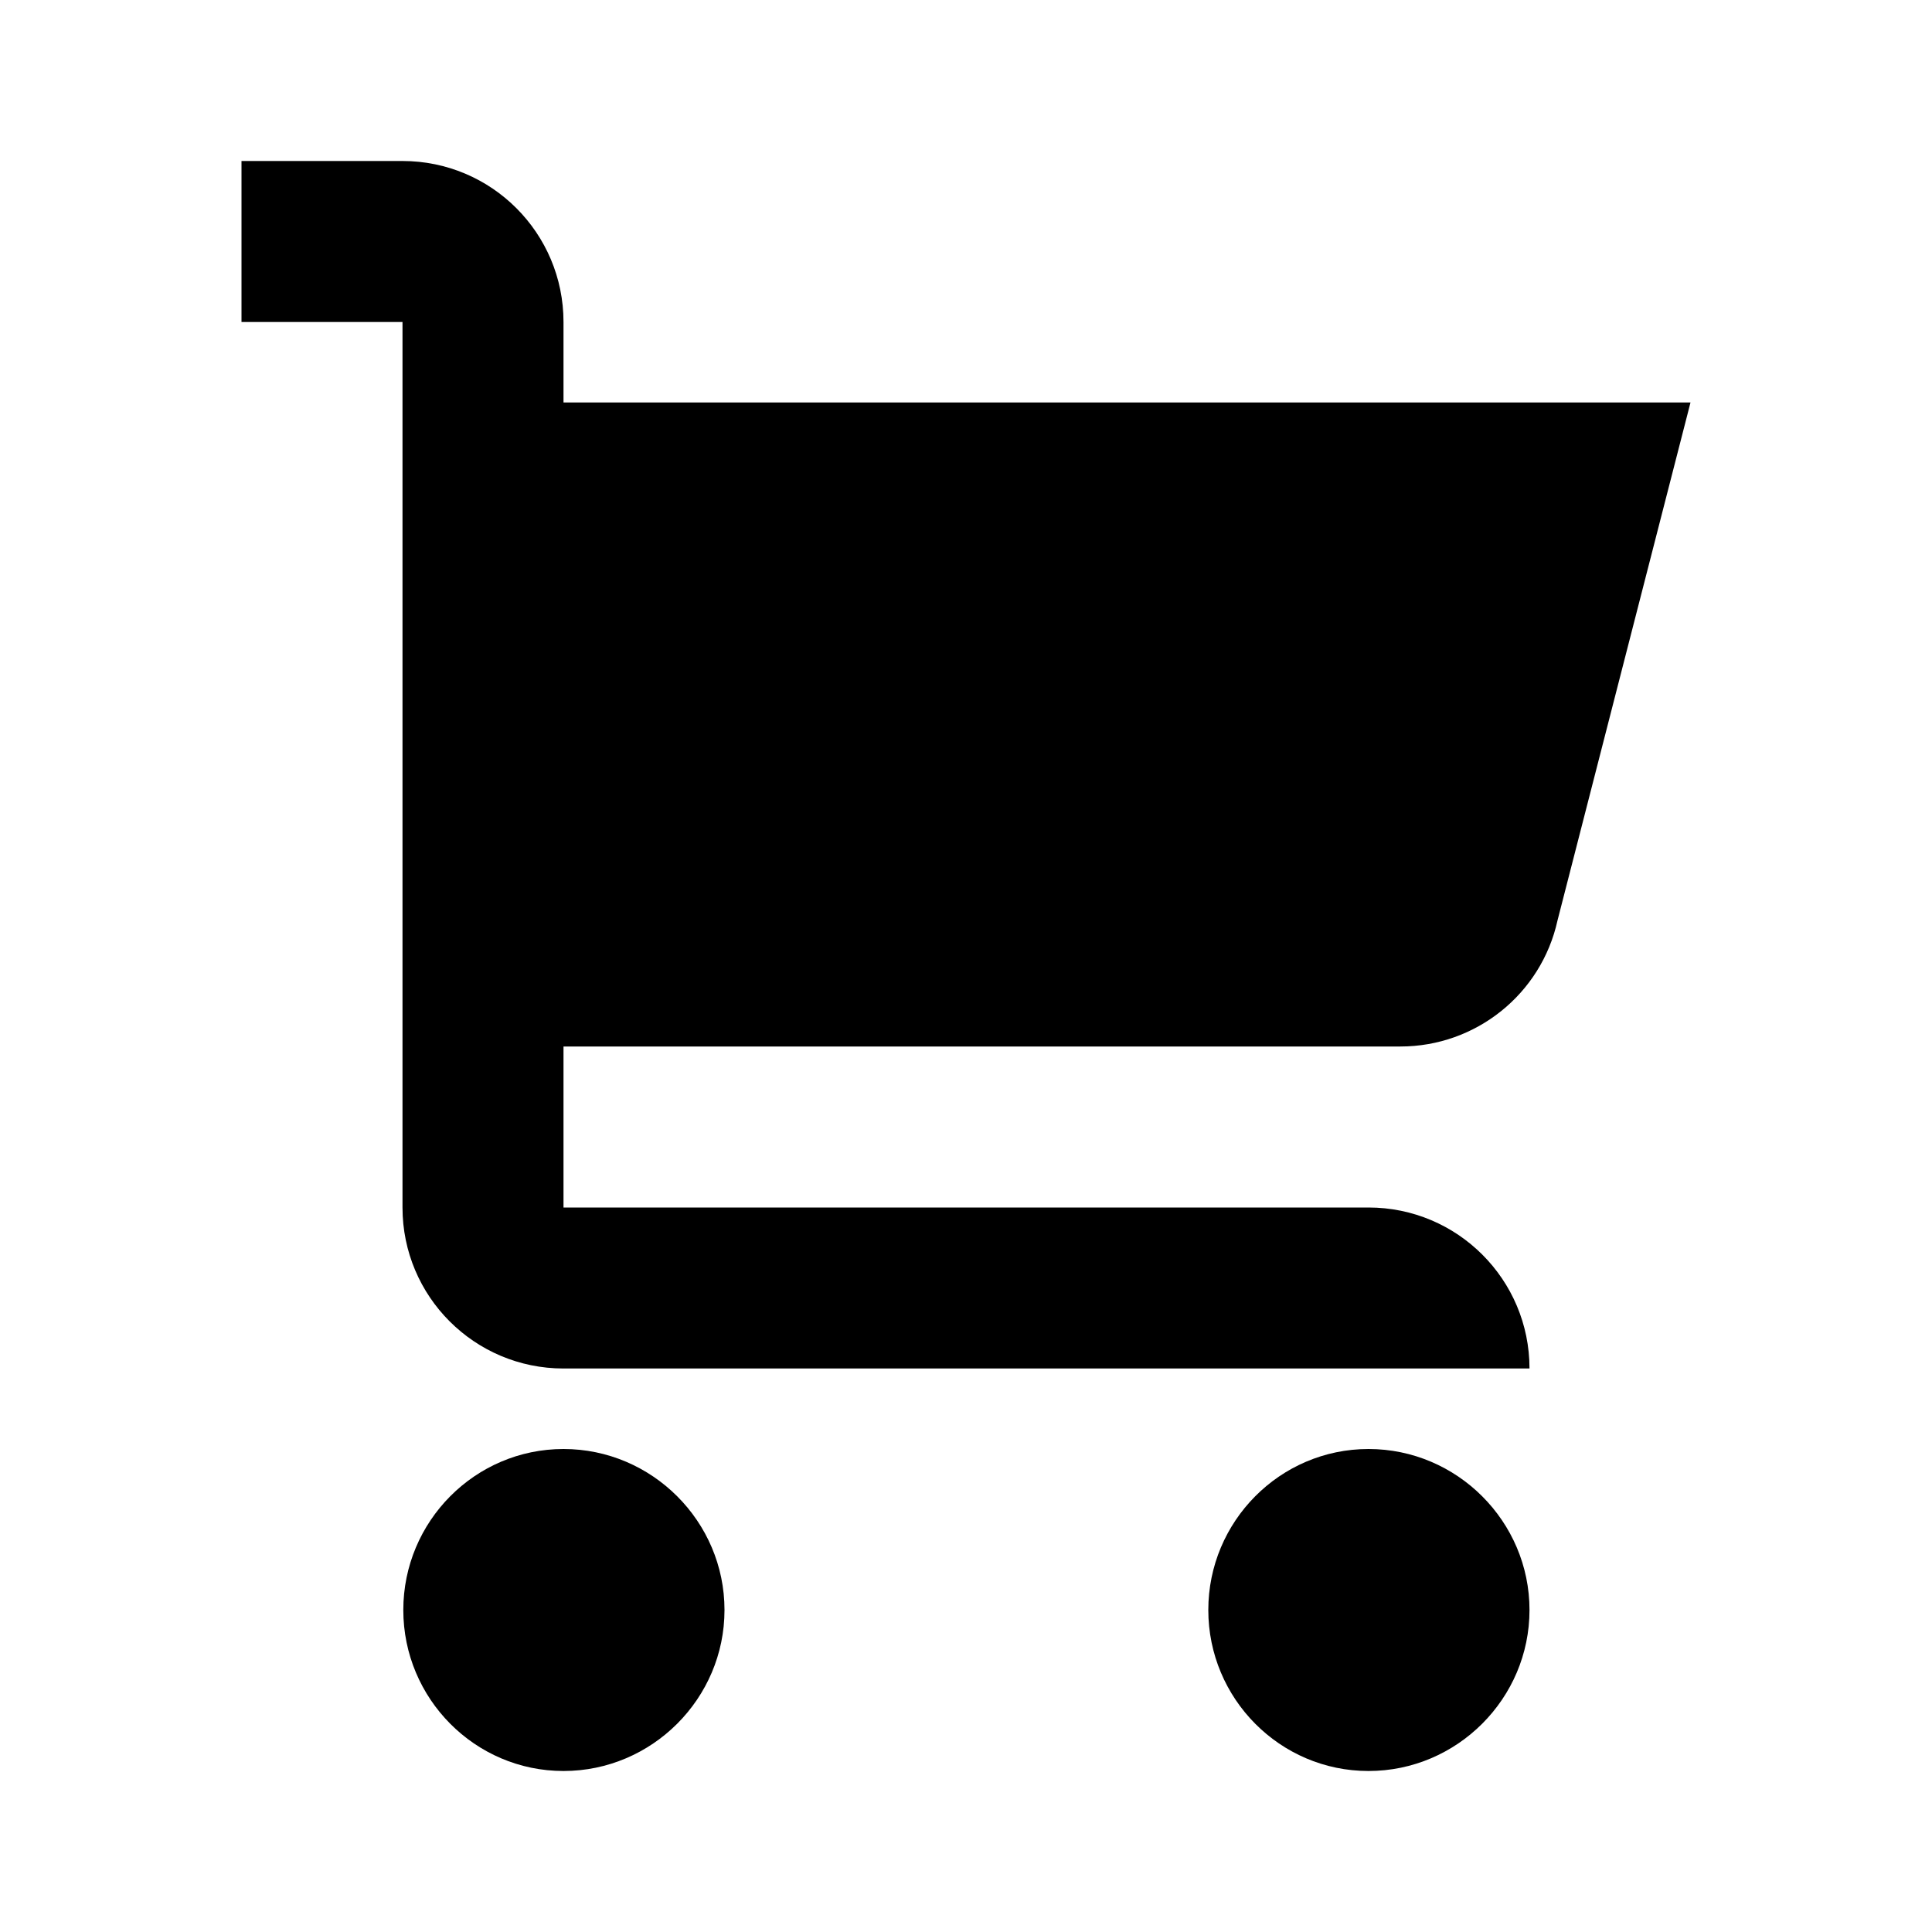
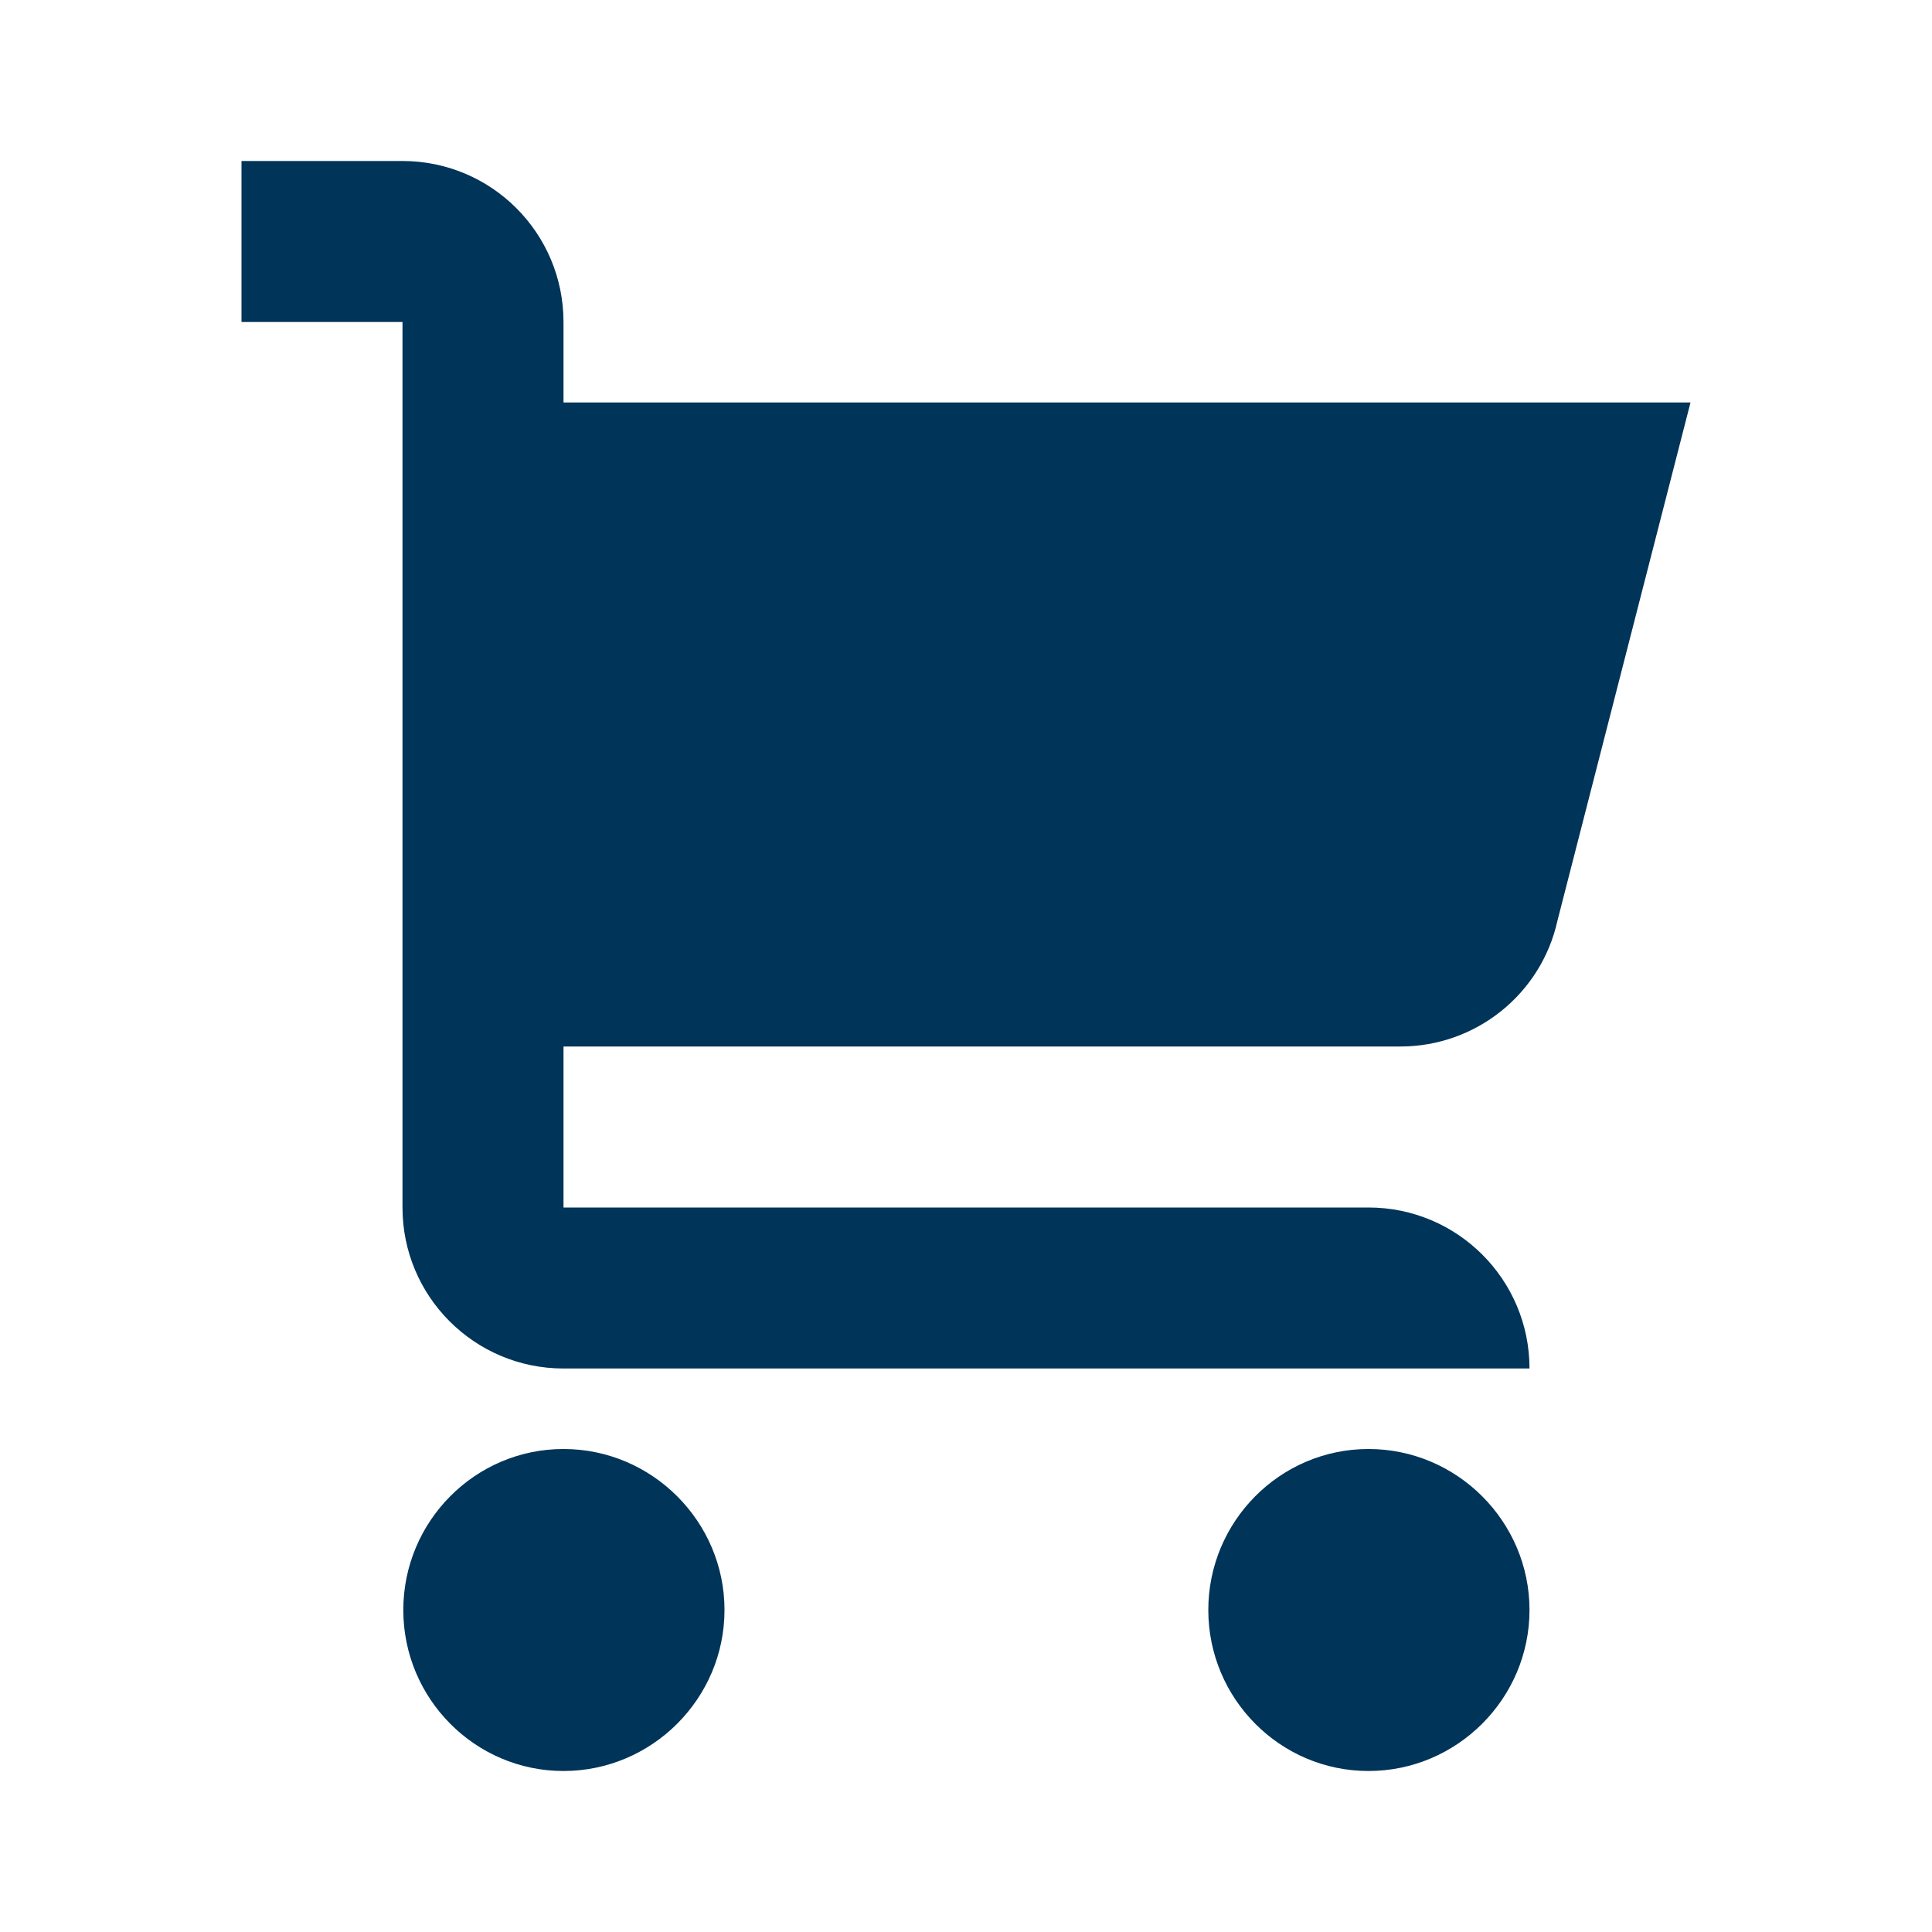
- <svg xmlns="http://www.w3.org/2000/svg" width="800px" height="800px" viewBox="0 0 24 24">
-   <rect x="0" fill="none" width="24" height="24" />
-   <g>
-     <path d="M9 20c0 1.1-.9 2-2 2s-1.99-.9-1.99-2S5.9 18 7 18s2 .9 2 2zm8-2c-1.1 0-1.99.9-1.99 2s.89 2 1.99 2 2-.9 2-2-.9-2-2-2zm.396-5c.937 0 1.75-.65 1.952-1.566L21 5H7V4c0-1.105-.895-2-2-2H3v2h2v11c0 1.105.895 2 2 2h12c0-1.105-.895-2-2-2H7v-2h10.396z" fill="currentColor" />
+ <svg xmlns="http://www.w3.org/2000/svg" width="800" height="800" viewBox="0 0 24 24" version="1.1" id="svg1">
+   <defs id="defs1" />
+   <rect x="0" fill="none" width="24" height="24" id="rect1" y="0" />
+   <g id="g1" style="fill:#003459;fill-opacity:1">
+     <path d="m 9,20 c 0,1.1 -0.9,2 -2,2 -1.1,0 -1.99,-0.9 -1.99,-2 0,-1.1 0.89,-2 1.99,-2 1.1,0 2,0.9 2,2 z m 8,-2 c -1.1,0 -1.99,0.9 -1.99,2 0,1.1 0.89,2 1.99,2 1.1,0 2,-0.9 2,-2 0,-1.1 -0.9,-2 -2,-2 z m 0.396,-5 c 0.937,0 1.75,-0.65 1.952,-1.566 L 21,5 H 7 V 4 C 7,2.895 6.105,2 5,2 H 3 v 2 h 2 v 11 c 0,1.105 0.895,2 2,2 h 12 c 0,-1.105 -0.895,-2 -2,-2 H 7 v -2 z" fill="currentColor" id="path1" style="fill:#003459;fill-opacity:1" />
  </g>
</svg>
